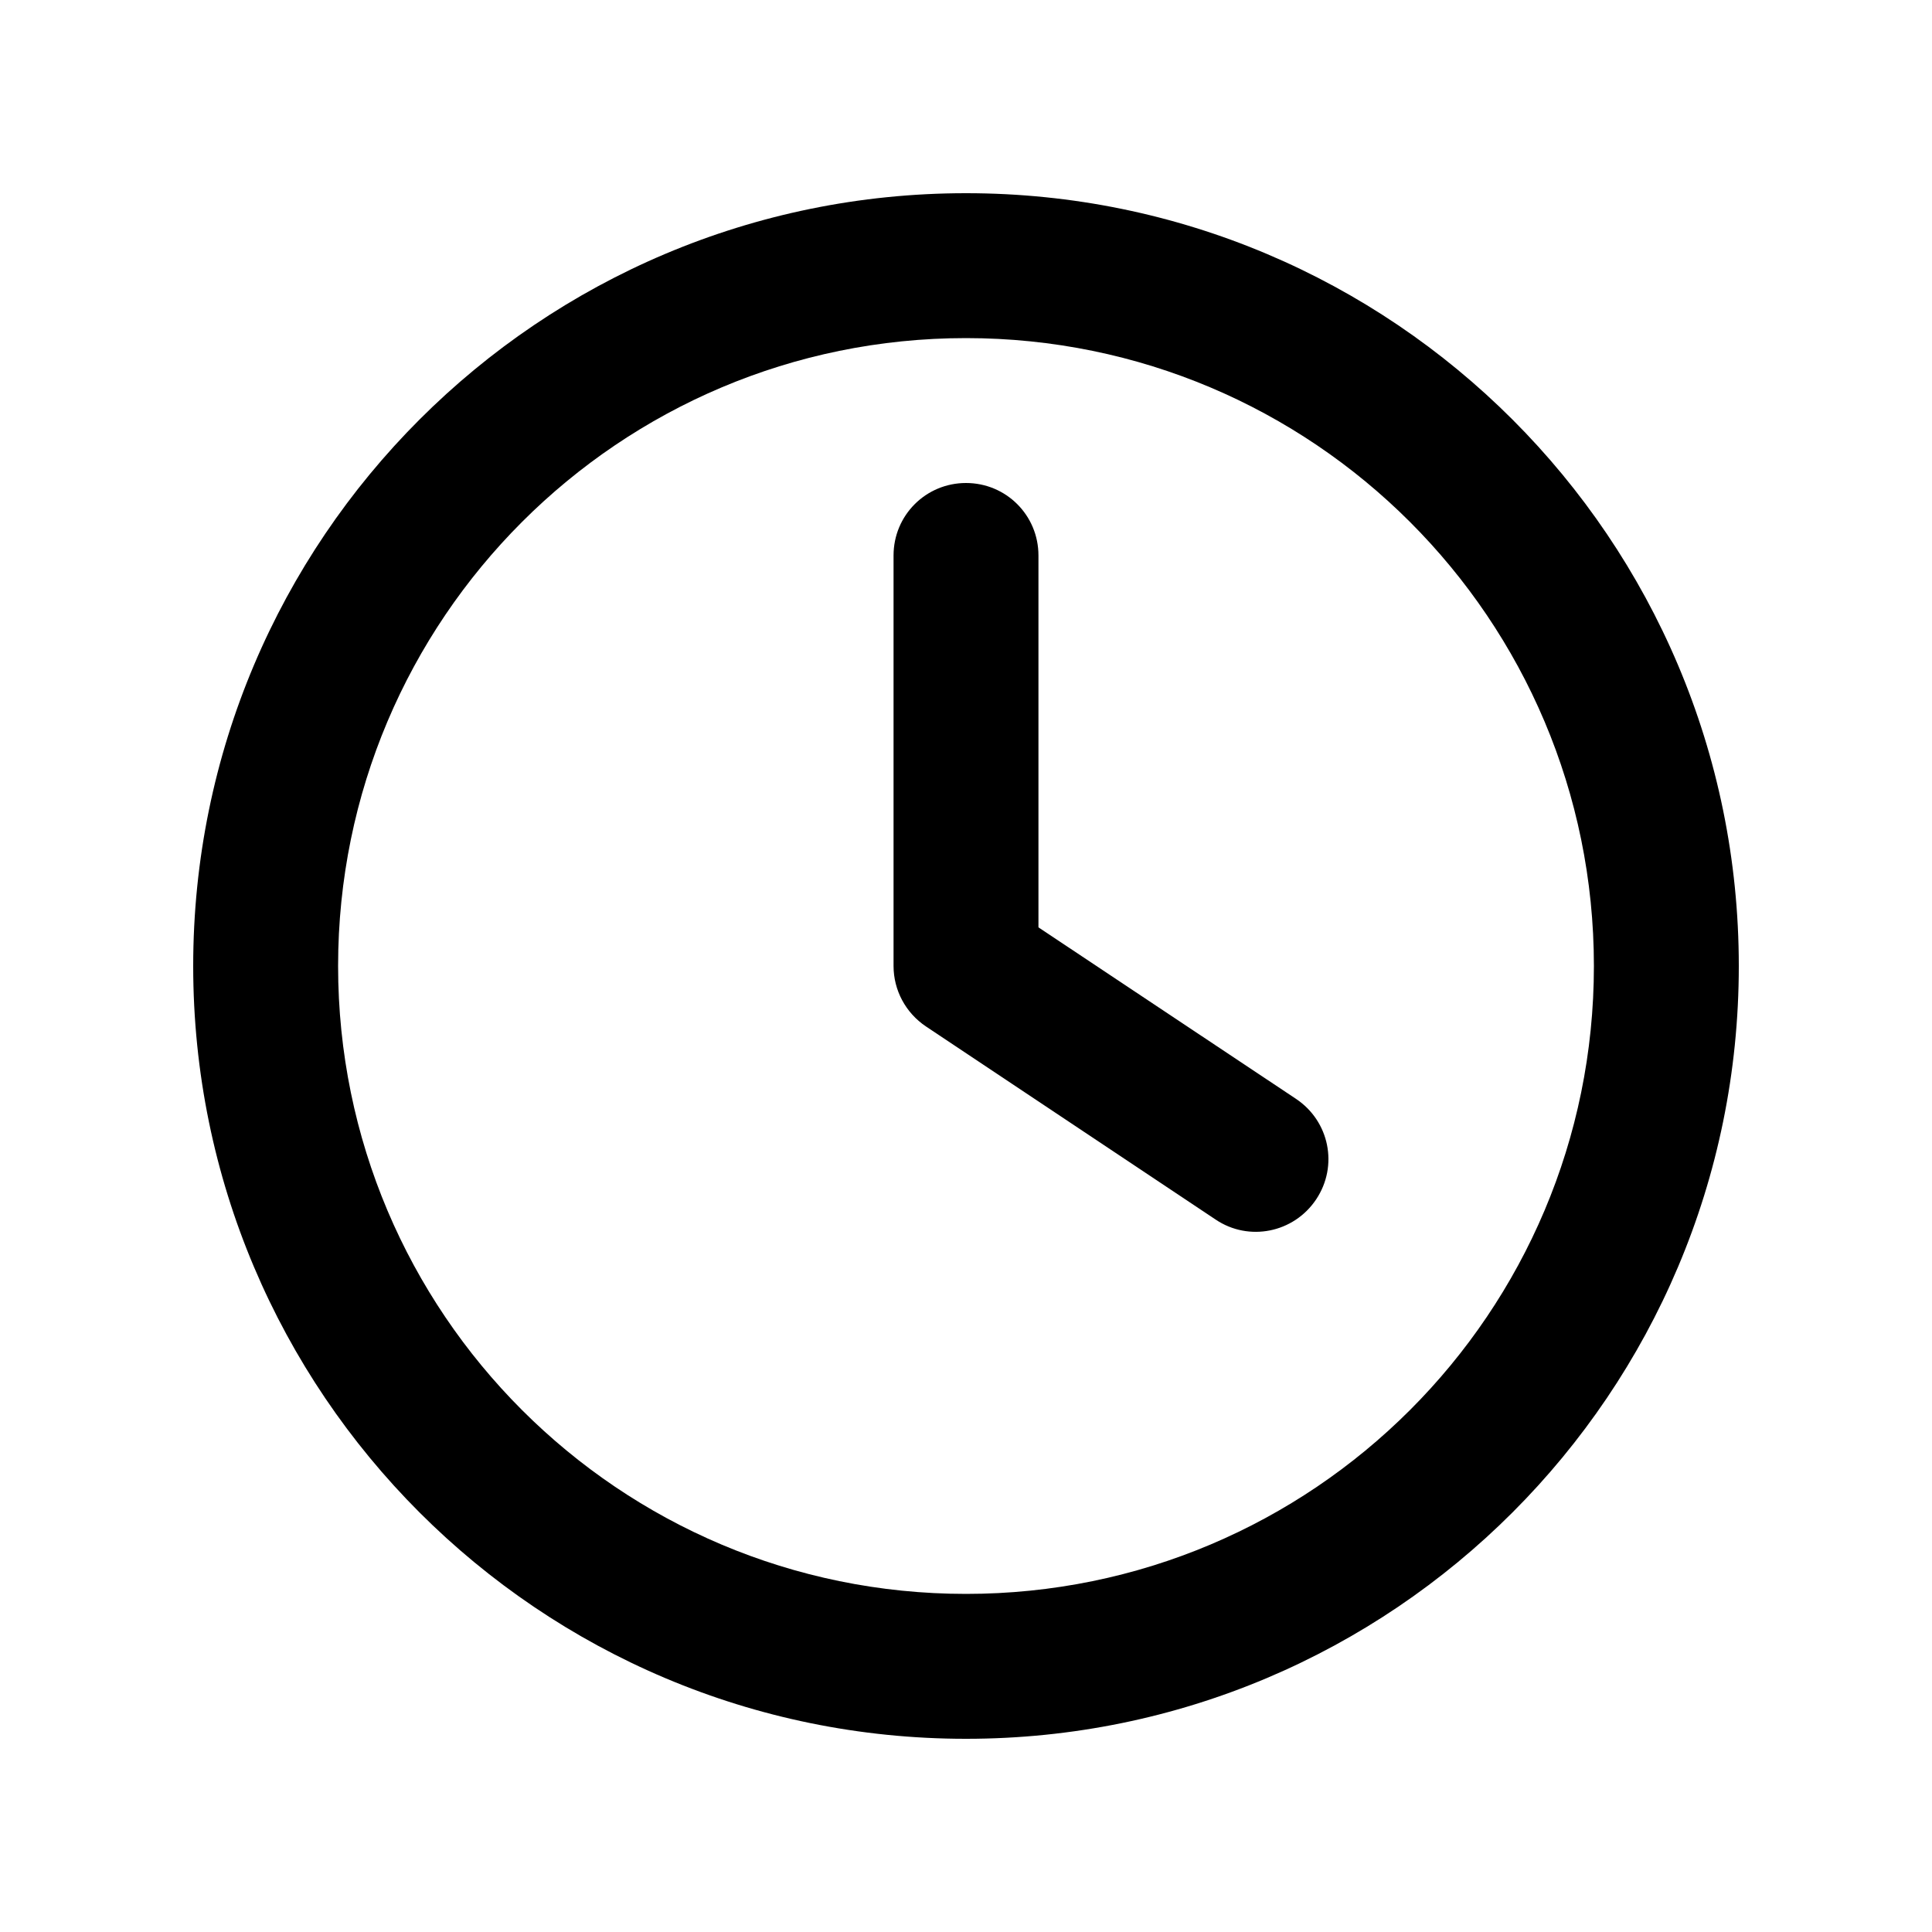
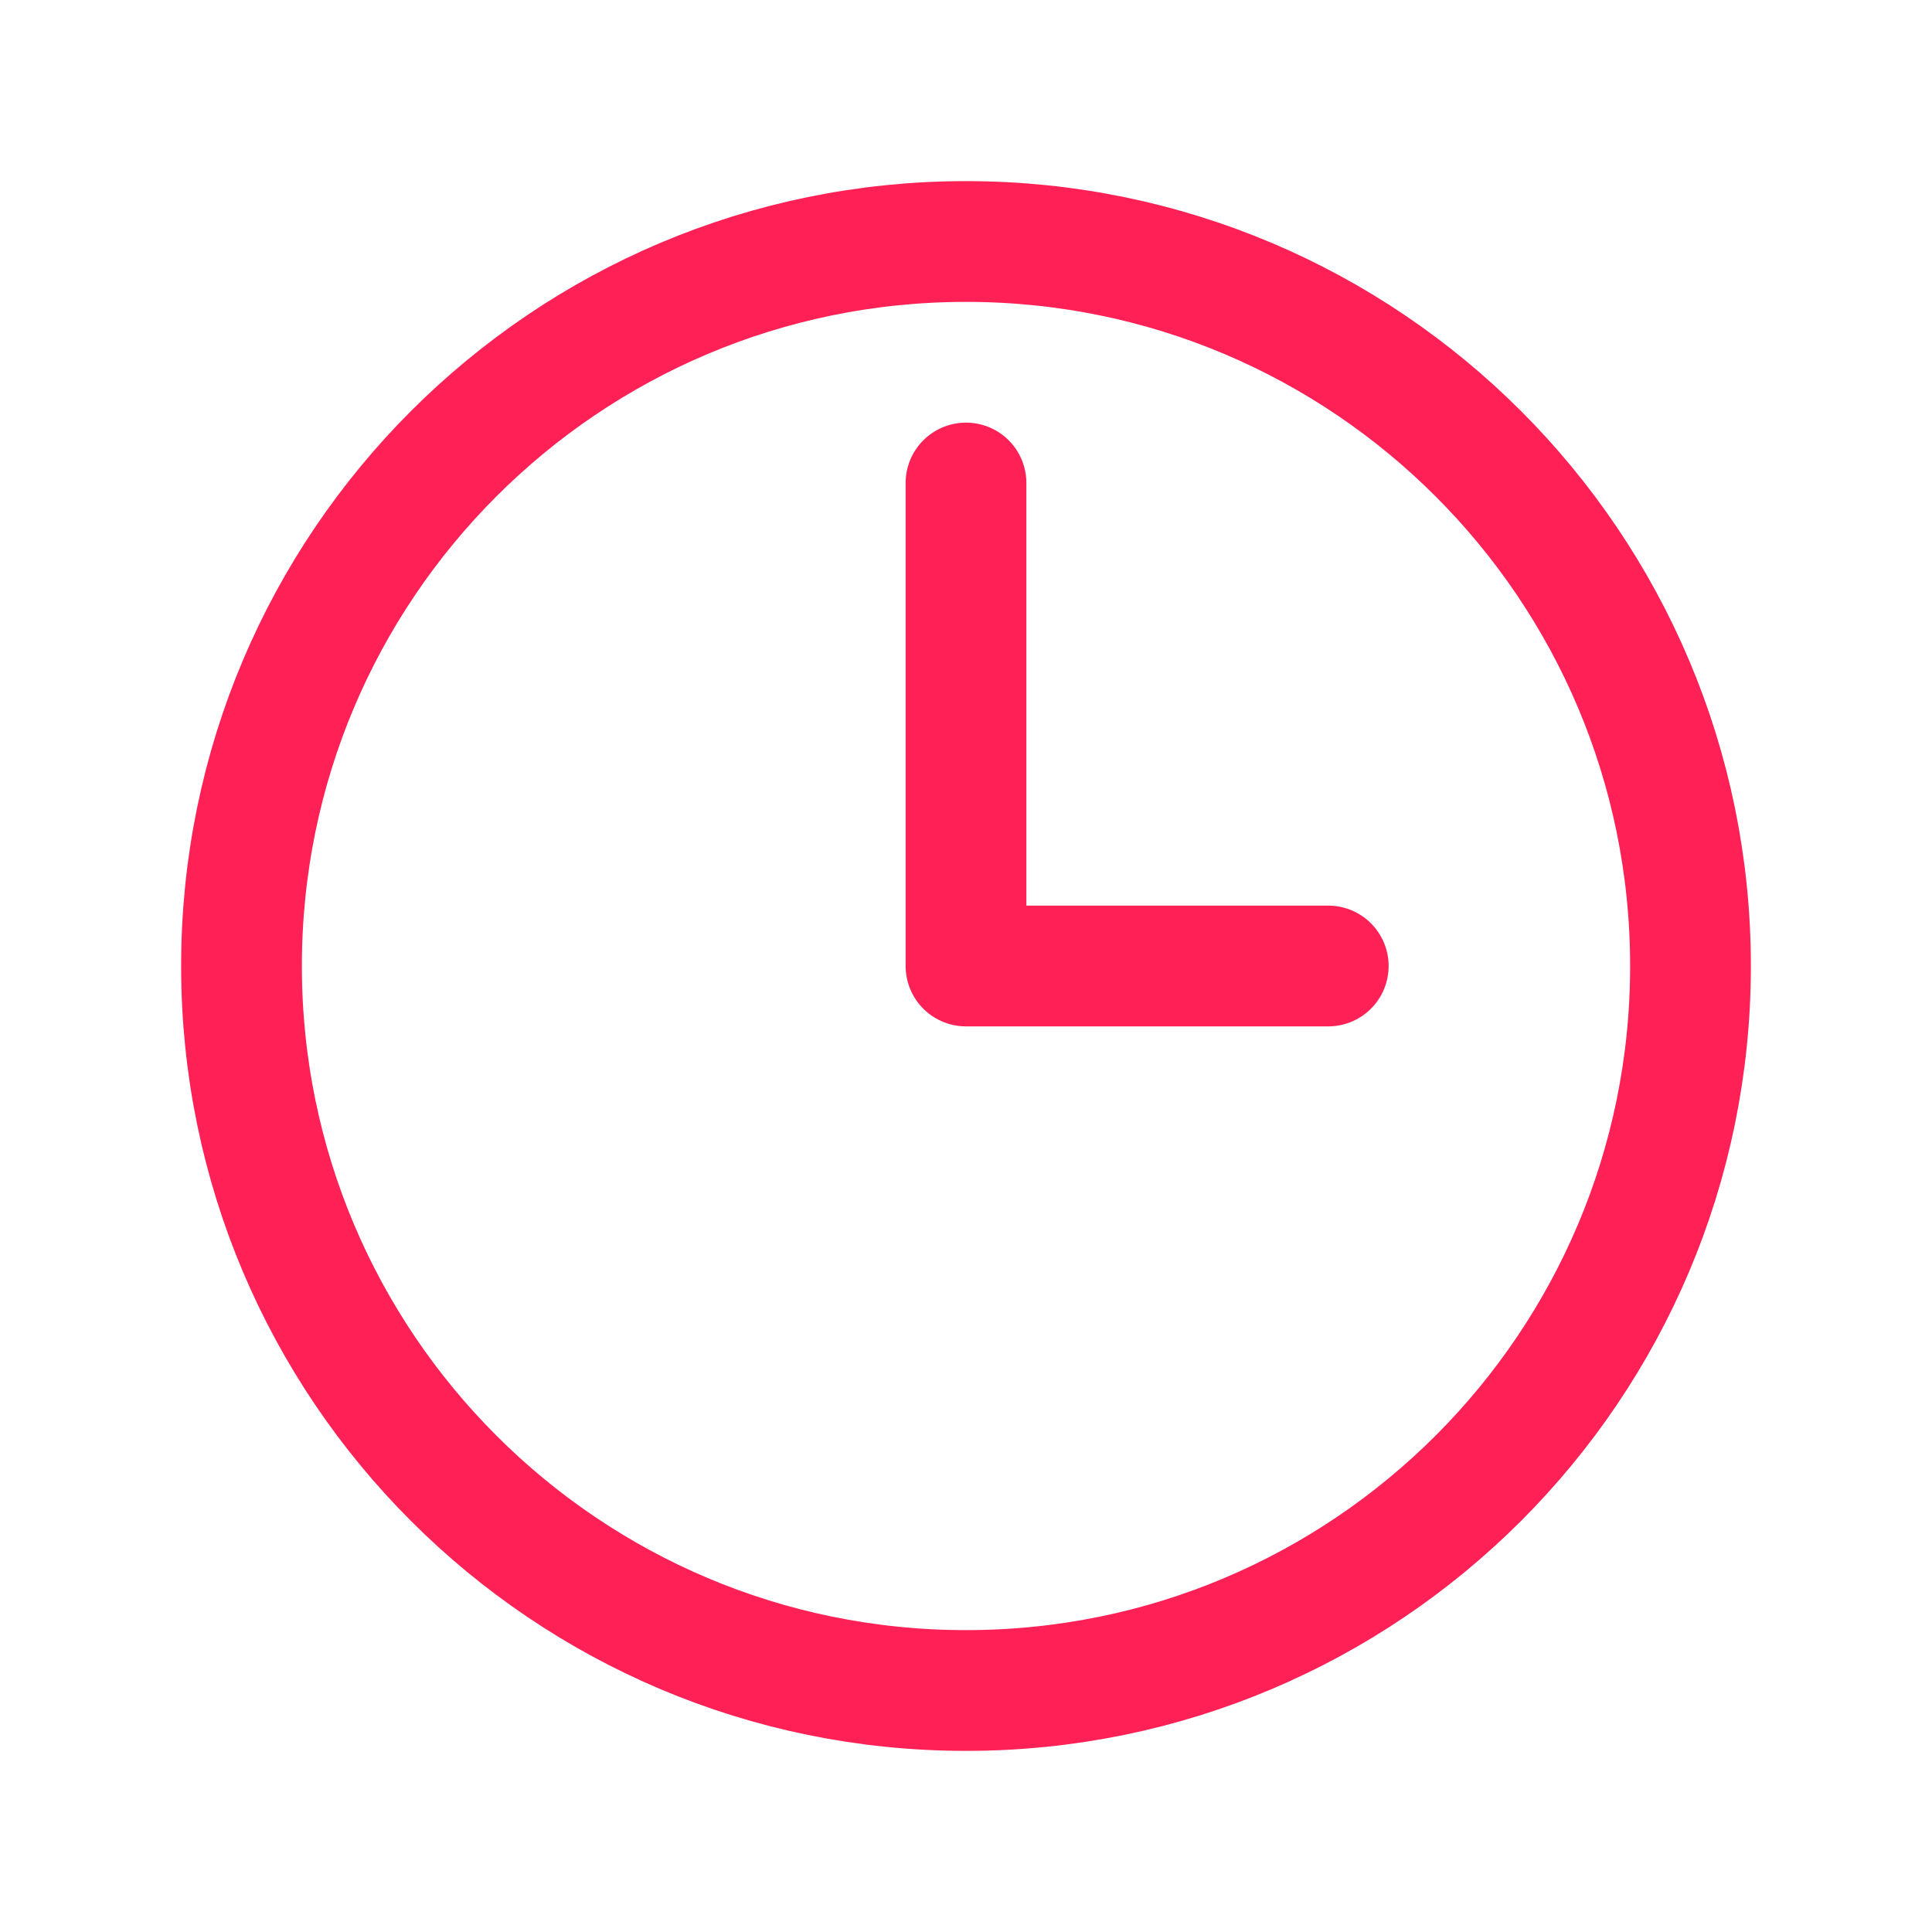
- <svg xmlns="http://www.w3.org/2000/svg" viewBox="0 0 640 640">
-   <path d="M528 320C528 434.9 434.9 528 320 528C205.1 528 112 434.9 112 320C112 205.1 205.1 112 320 112C434.9 112 528 205.1 528 320zM64 320C64 461.4 178.6 576 320 576C461.4 576 576 461.4 576 320C576 178.6 461.4 64 320 64C178.6 64 64 178.6 64 320zM296 184L296 320C296 328 300 335.5 306.7 340L402.7 404C413.7 411.4 428.6 408.4 436 397.3C443.4 386.2 440.4 371.4 429.3 364L344 307.2L344 184C344 170.7 333.3 160 320 160C306.7 160 296 170.7 296 184z" />
+ <svg xmlns="http://www.w3.org/2000/svg" fill="none" viewBox="0 0 24 24" stroke-width="1.5" stroke="#ff2056" class="size-6">
+   <path stroke-linecap="round" stroke-linejoin="round" d="M12 6v6h4.5m4.5 0a9 9 0 1 1-18 0 9 9 0 0 1 18 0Z" />
</svg>
